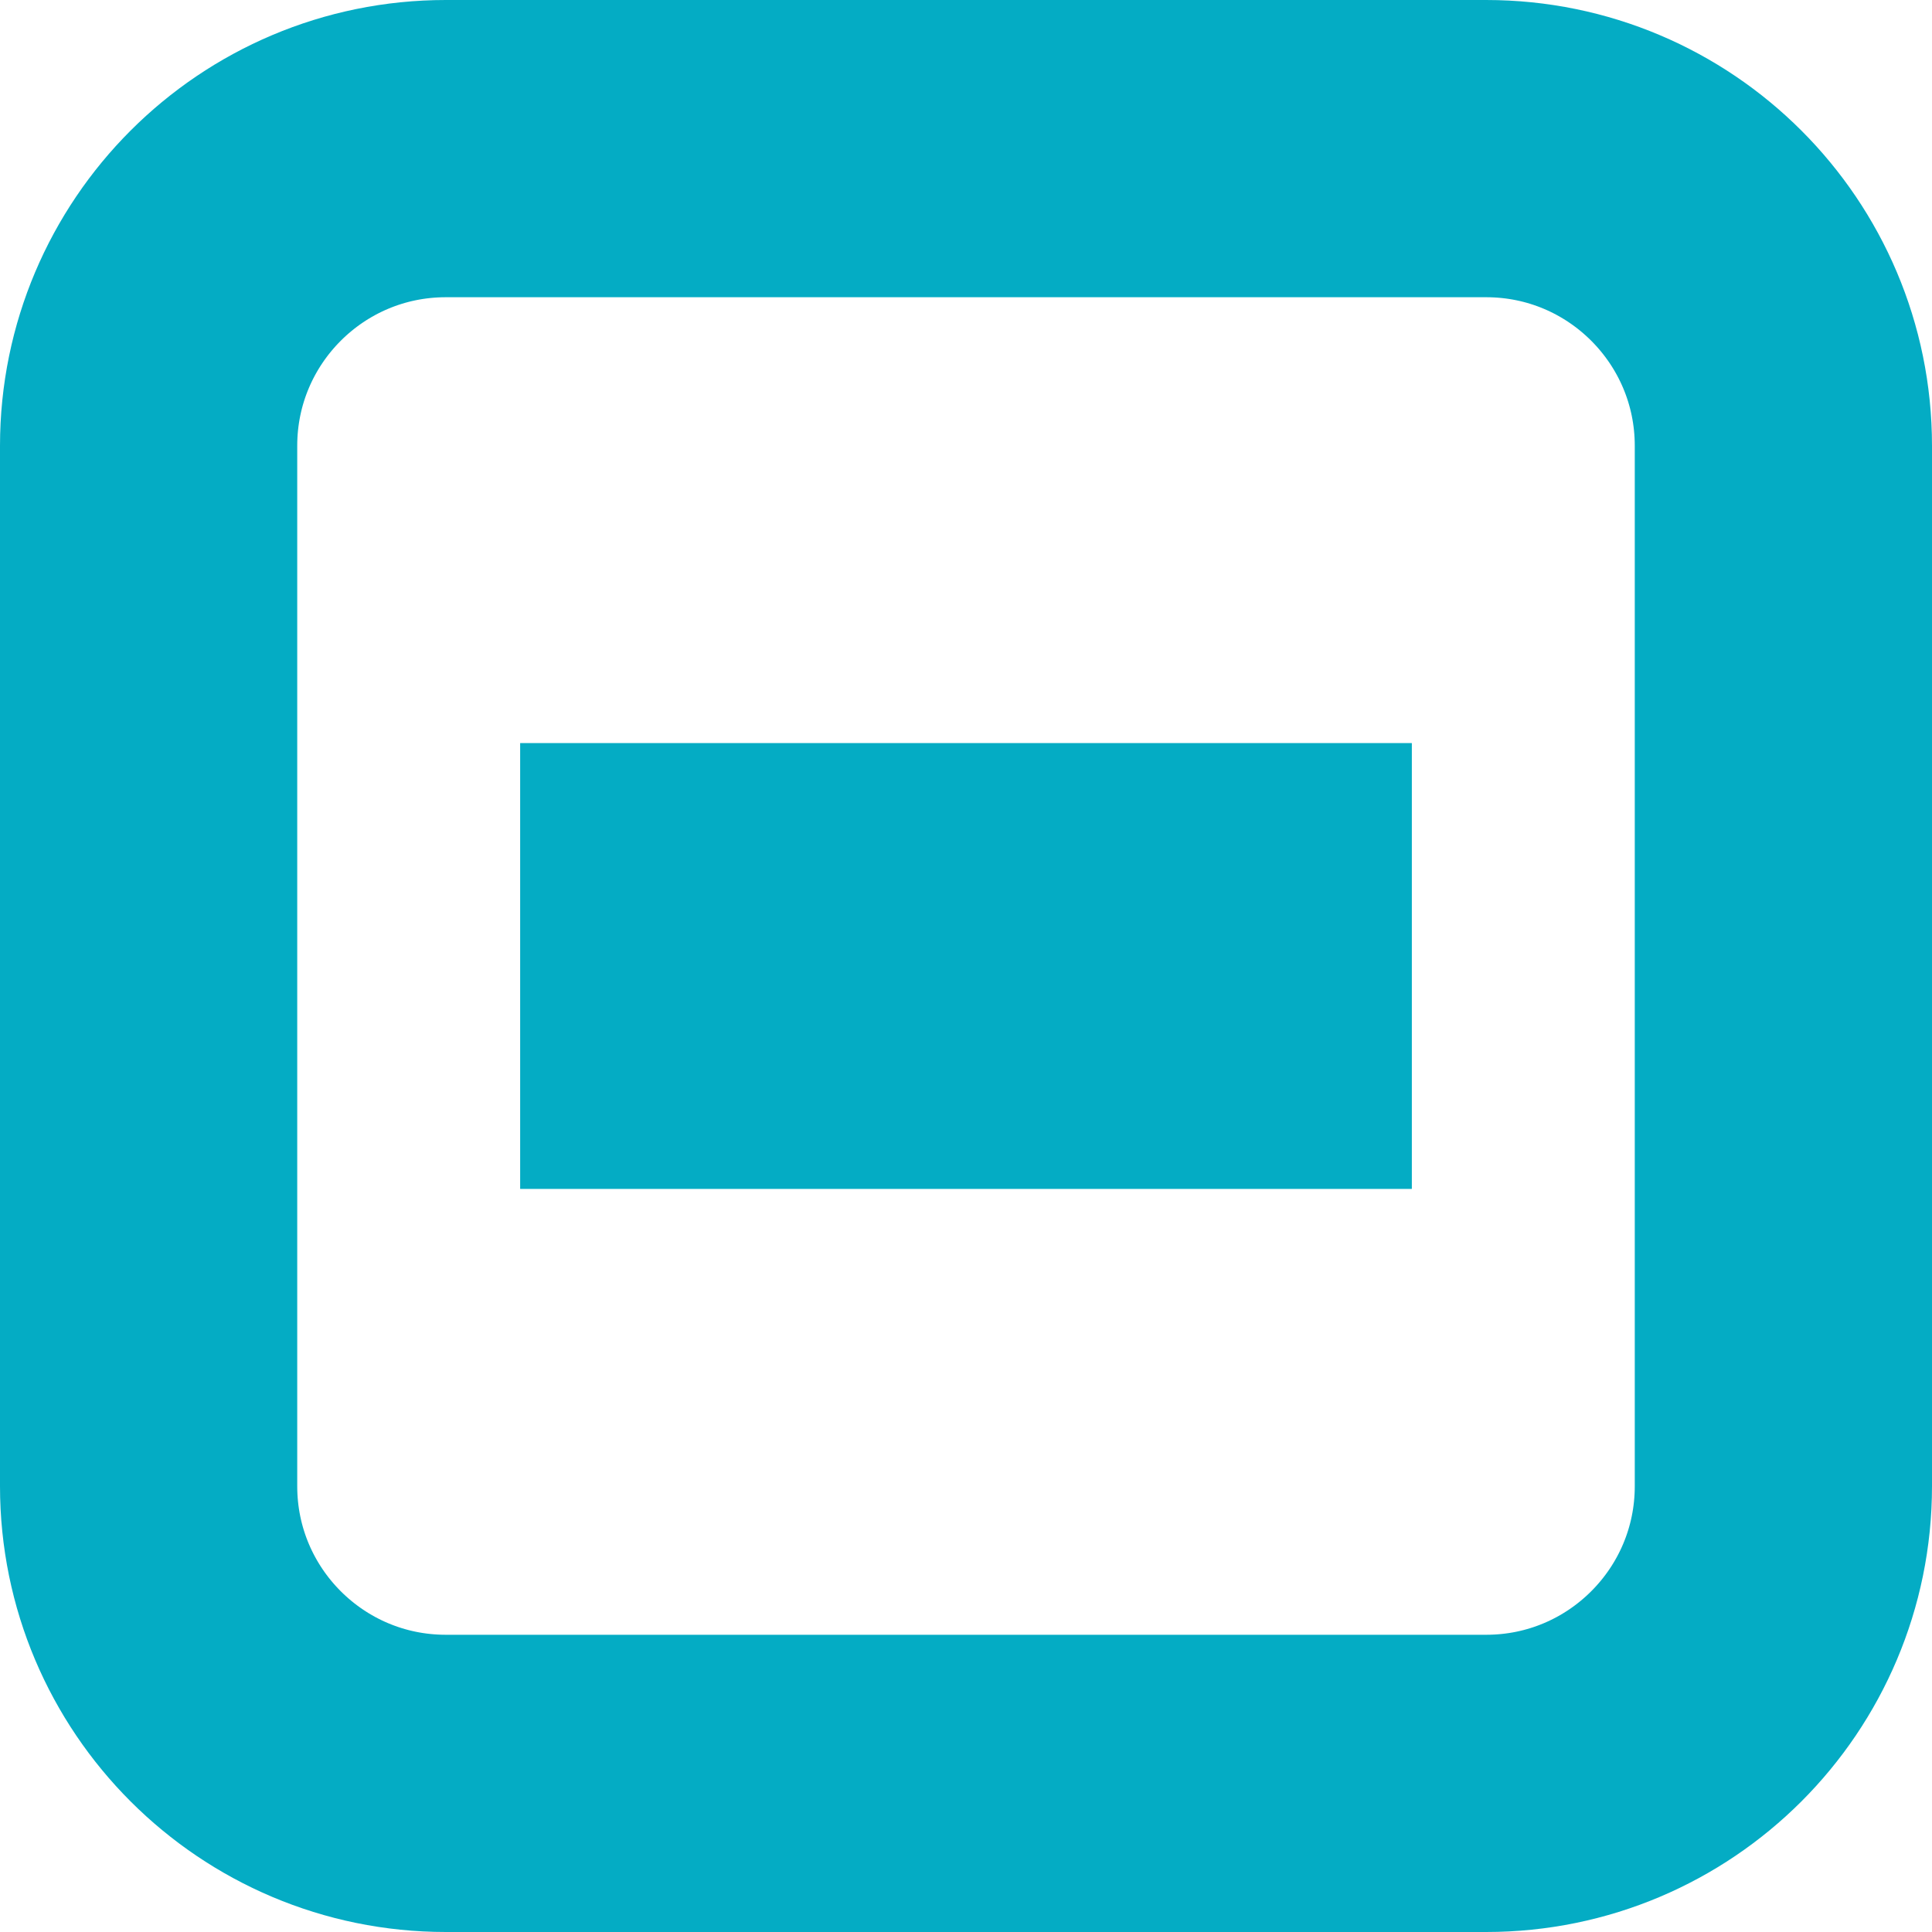
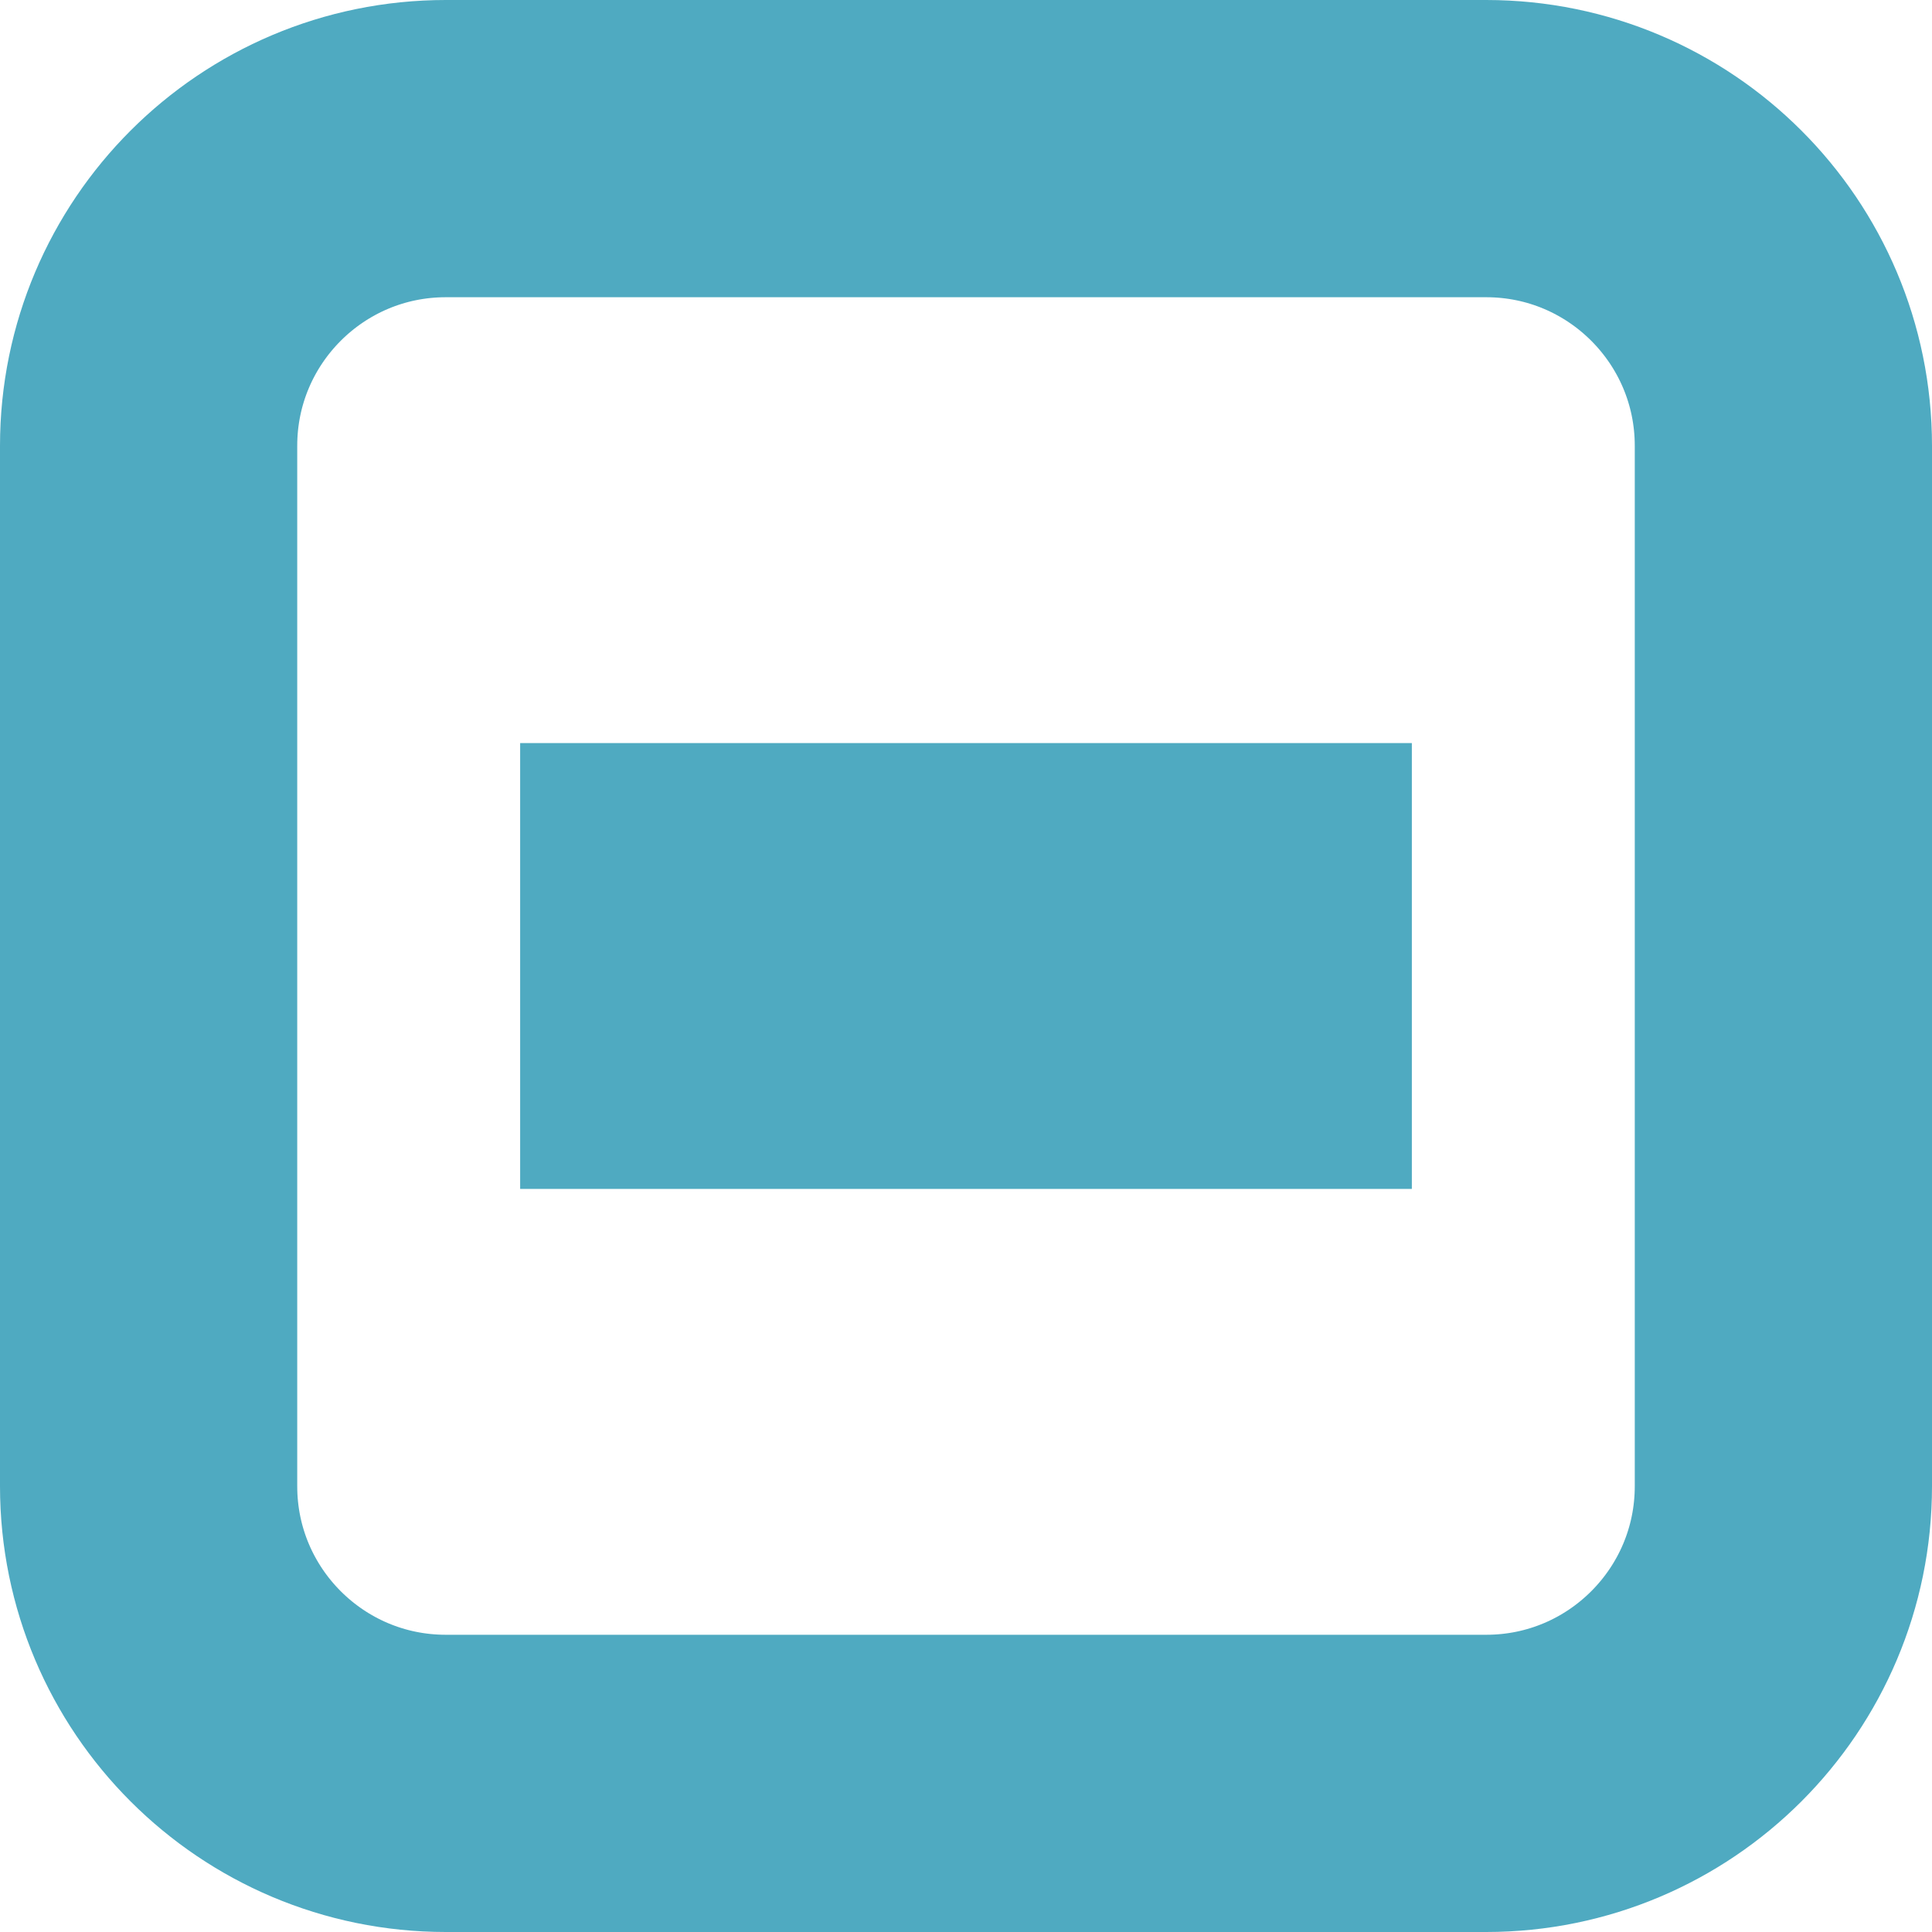
<svg xmlns="http://www.w3.org/2000/svg" id="Component_47_5" data-name="Component 47 – 5" width="13" height="13" viewBox="0 0 13 13">
-   <g id="Radio_outer" fill="none" stroke="#04acc4" stroke-width="2">
+   <g id="Radio_outer" fill="none" stroke="#4FAAC1" stroke-width="2">
    <rect width="13" height="13" rx="3" stroke="none" />
    <rect x="1" y="1" width="11" height="11" rx="2" fill="none" />
  </g>
-   <rect id="Radio_select" width="6" height="3" transform="translate(3.5 5)" fill="#04acc4" />
+   <rect id="Radio_select" width="6" height="3" transform="translate(3.5 5)" fill="#4FAAC1" />
</svg>
